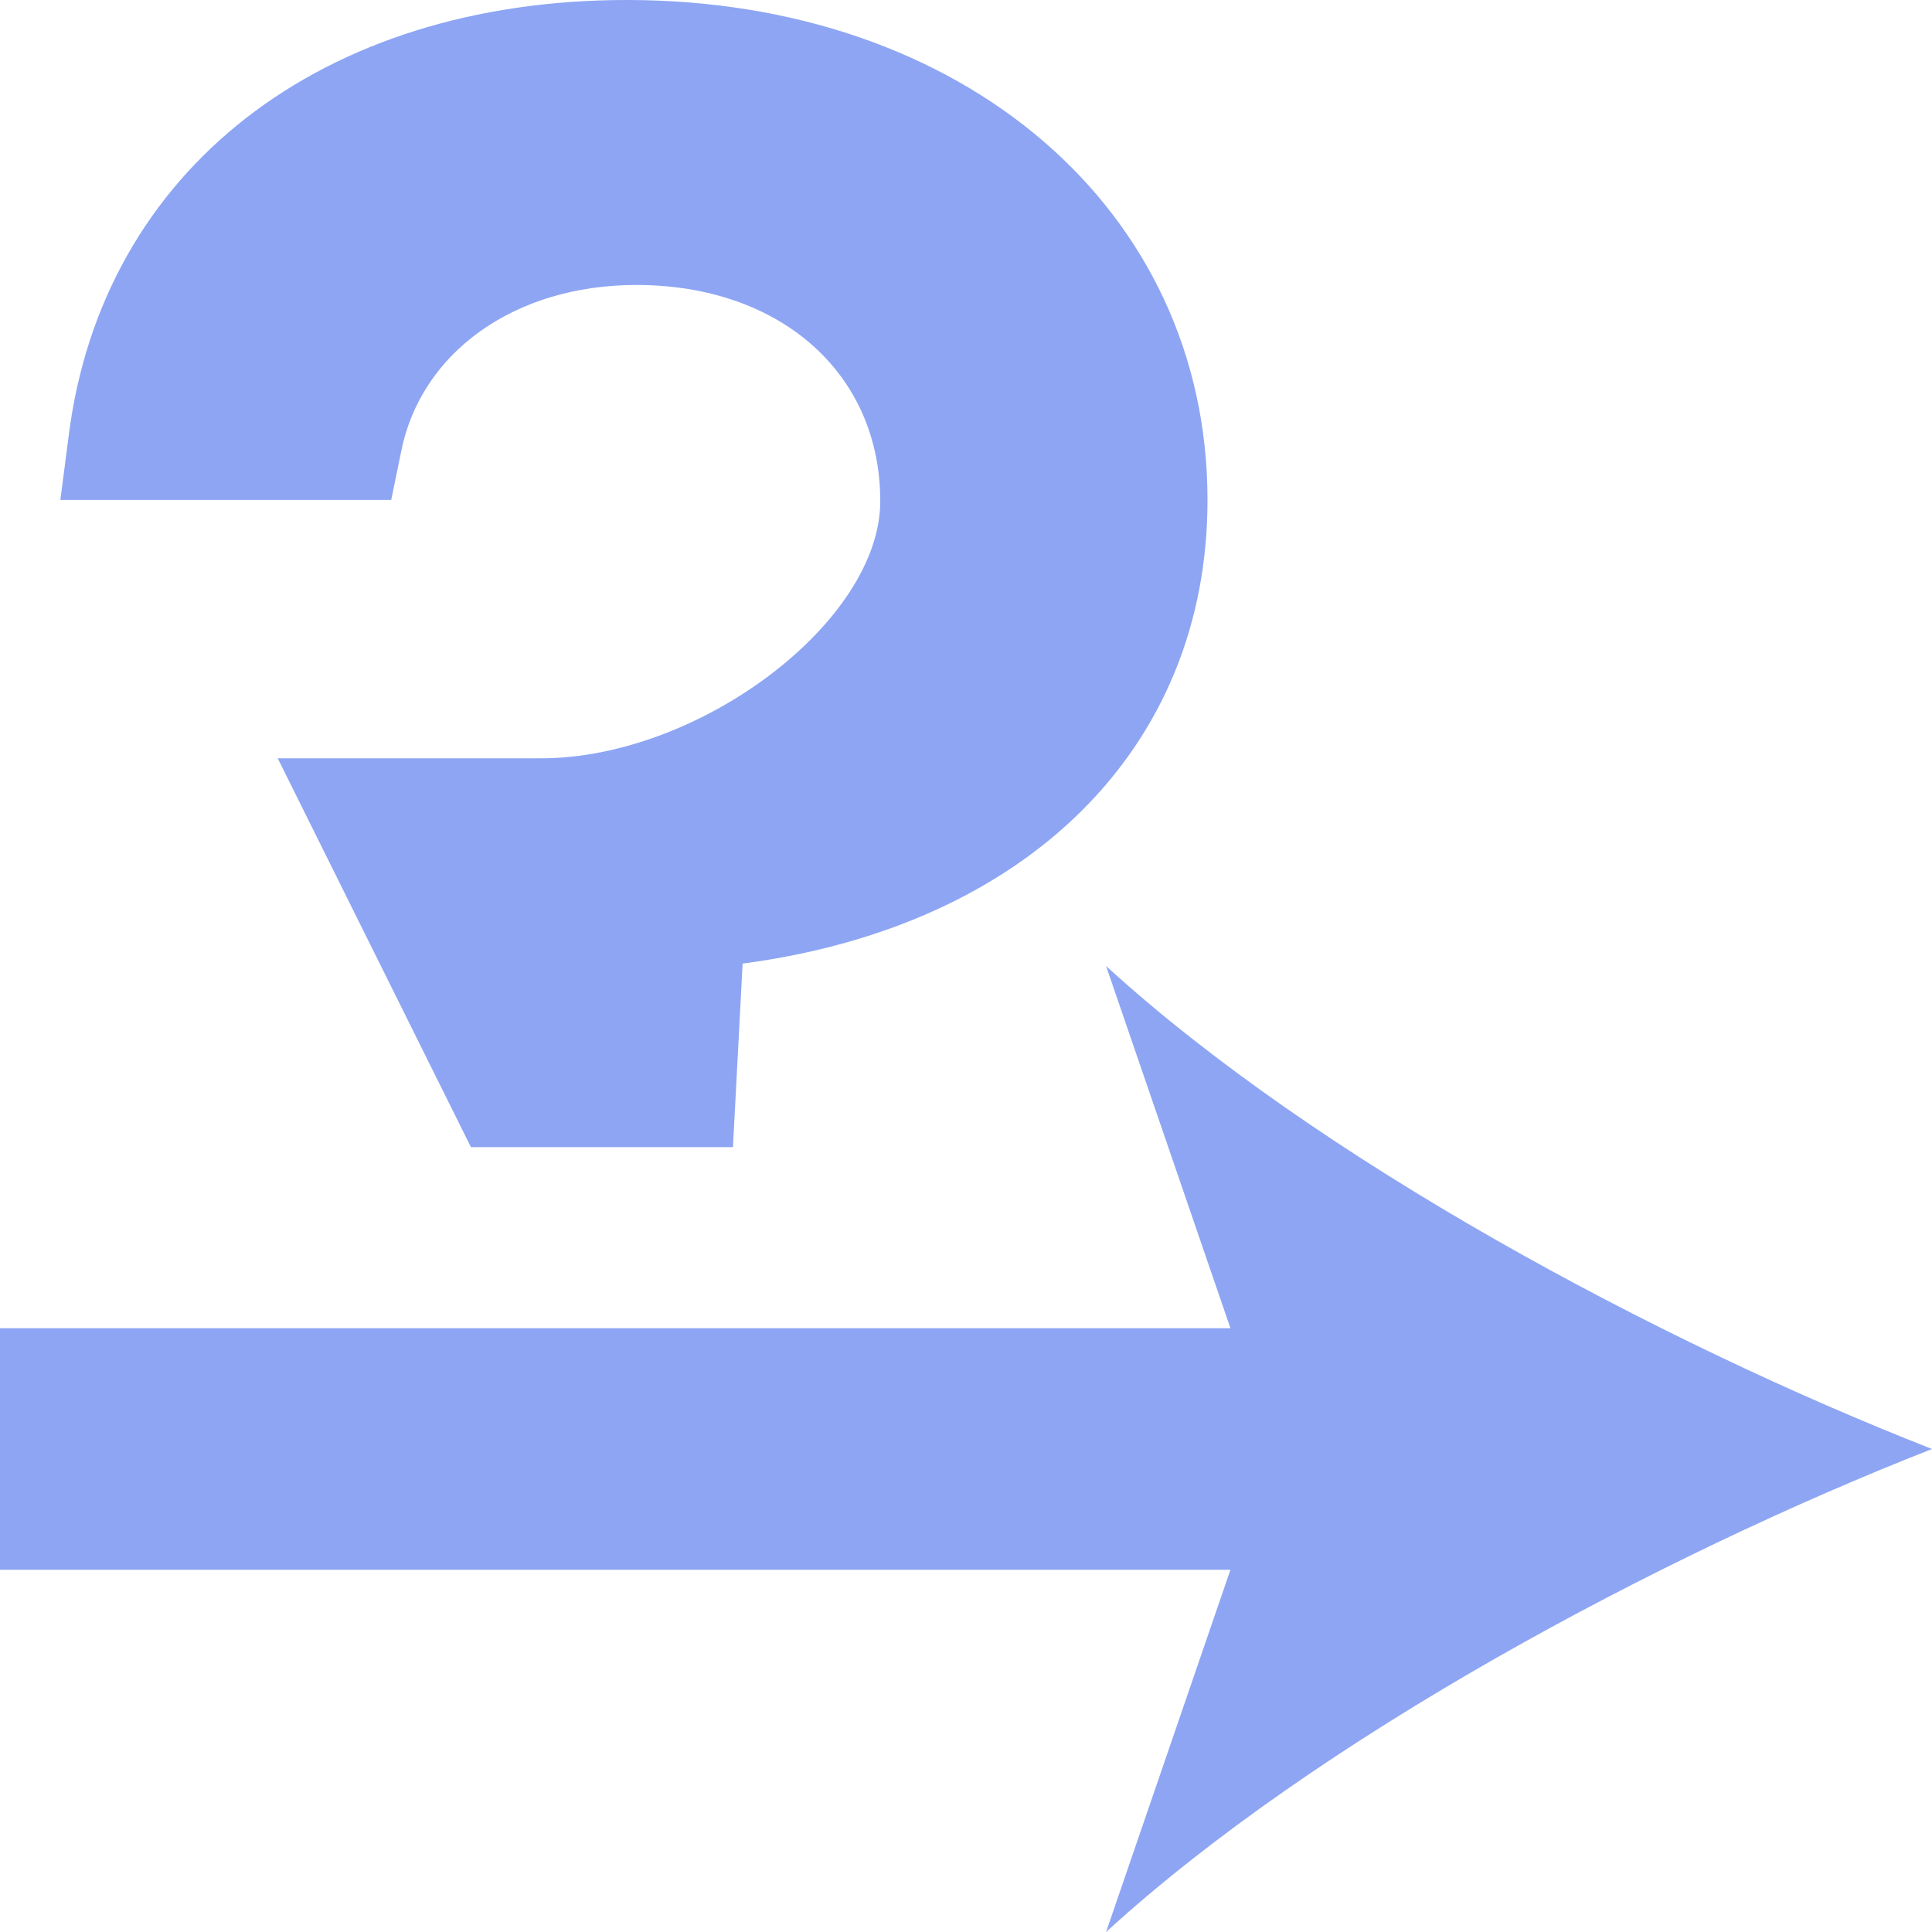
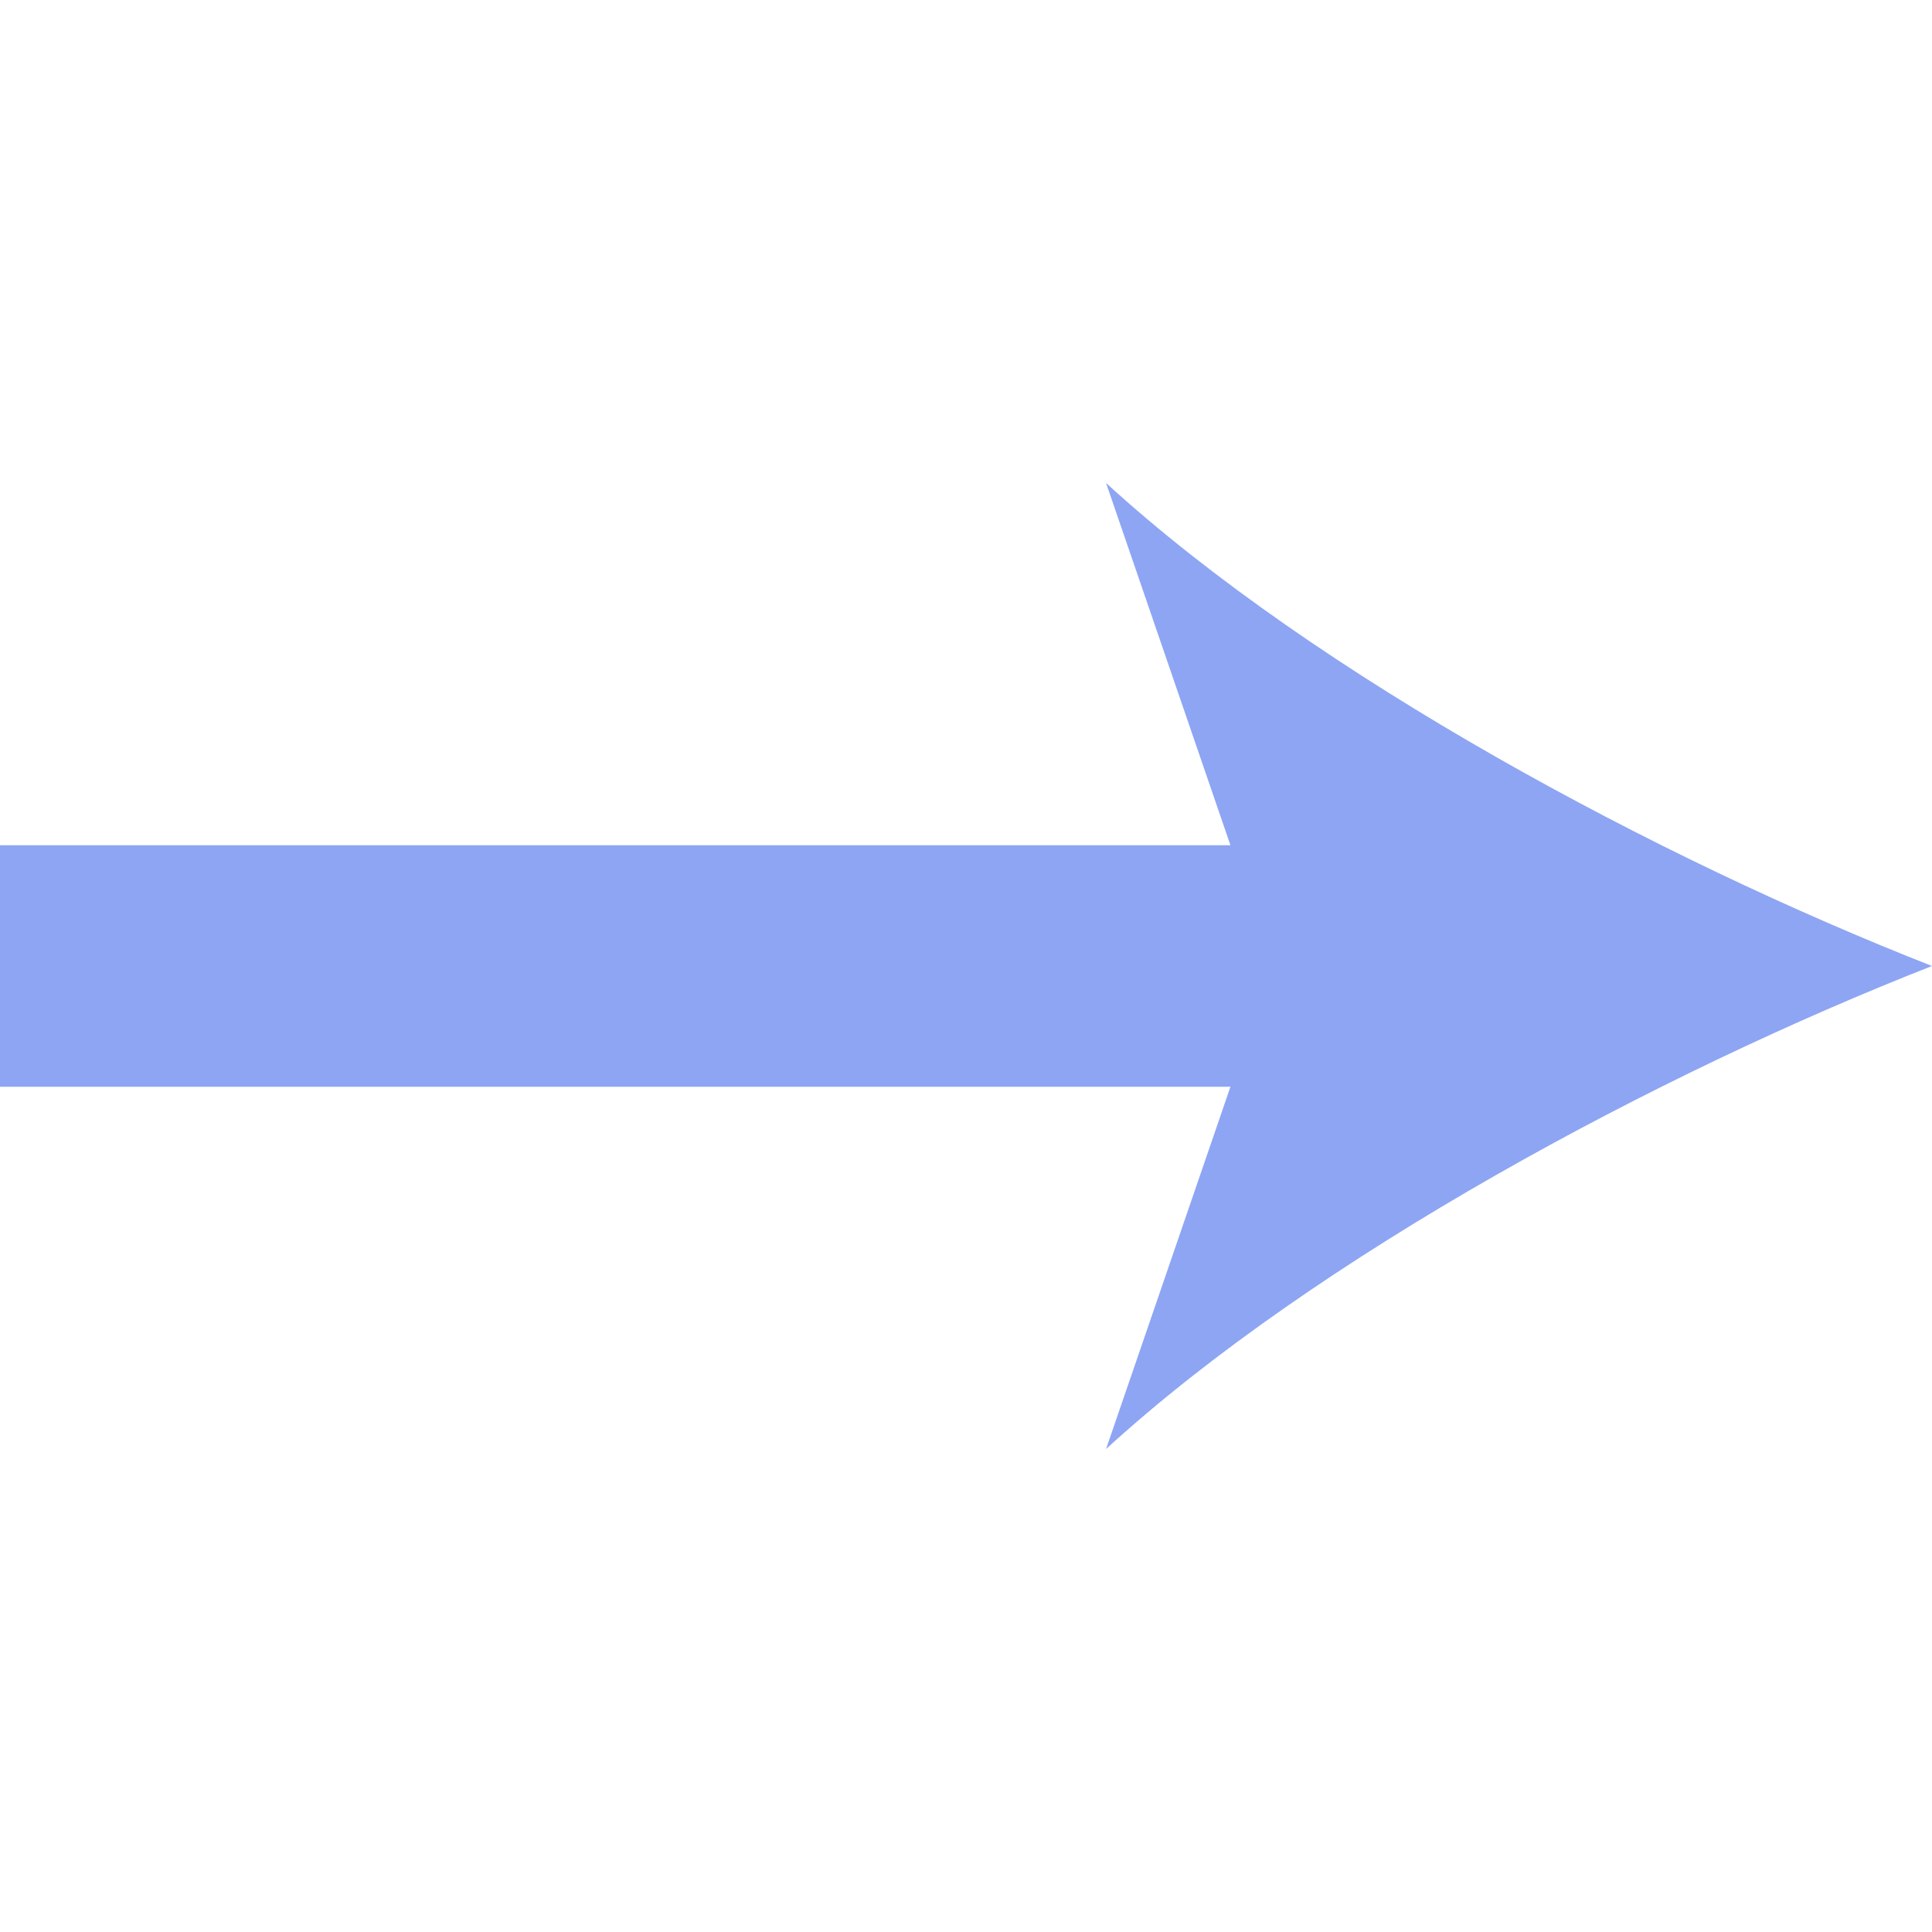
<svg xmlns="http://www.w3.org/2000/svg" enable-background="new 0 0 16 16" viewBox="0 0 16 16">
-   <g fill="#8da5f3">
-     <path d="m5.19 0c-2.53 0-4.34 1.41-4.62 3.6l-.07.54h2.74l.08-.39c.16-.83.94-1.39 1.95-1.39 1.19 0 2.02.73 2.02 1.79 0 1-1.5 2.13-2.81 2.13h-2.18l1.6 3.22h2.17l.08-1.52c2.35-.31 3.85-1.78 3.85-3.84 0-2.4-2.02-4.14-4.81-4.14z" />
-     <path d="m16 12c-2.27-.89-5.09-2.4-6.84-4l1.03 3h-10.19v2h10.19l-1.03 3c1.75-1.6 4.57-3.11 6.84-4z" />
-   </g>
+   <path d="m16 8c-2.27-.89-5.09-2.4-6.84-4l1.03 3h-10.19v2h10.19l-1.03 3c1.75-1.6 4.57-3.11 6.84-4z" fill="#8da5f3" />
</svg>
